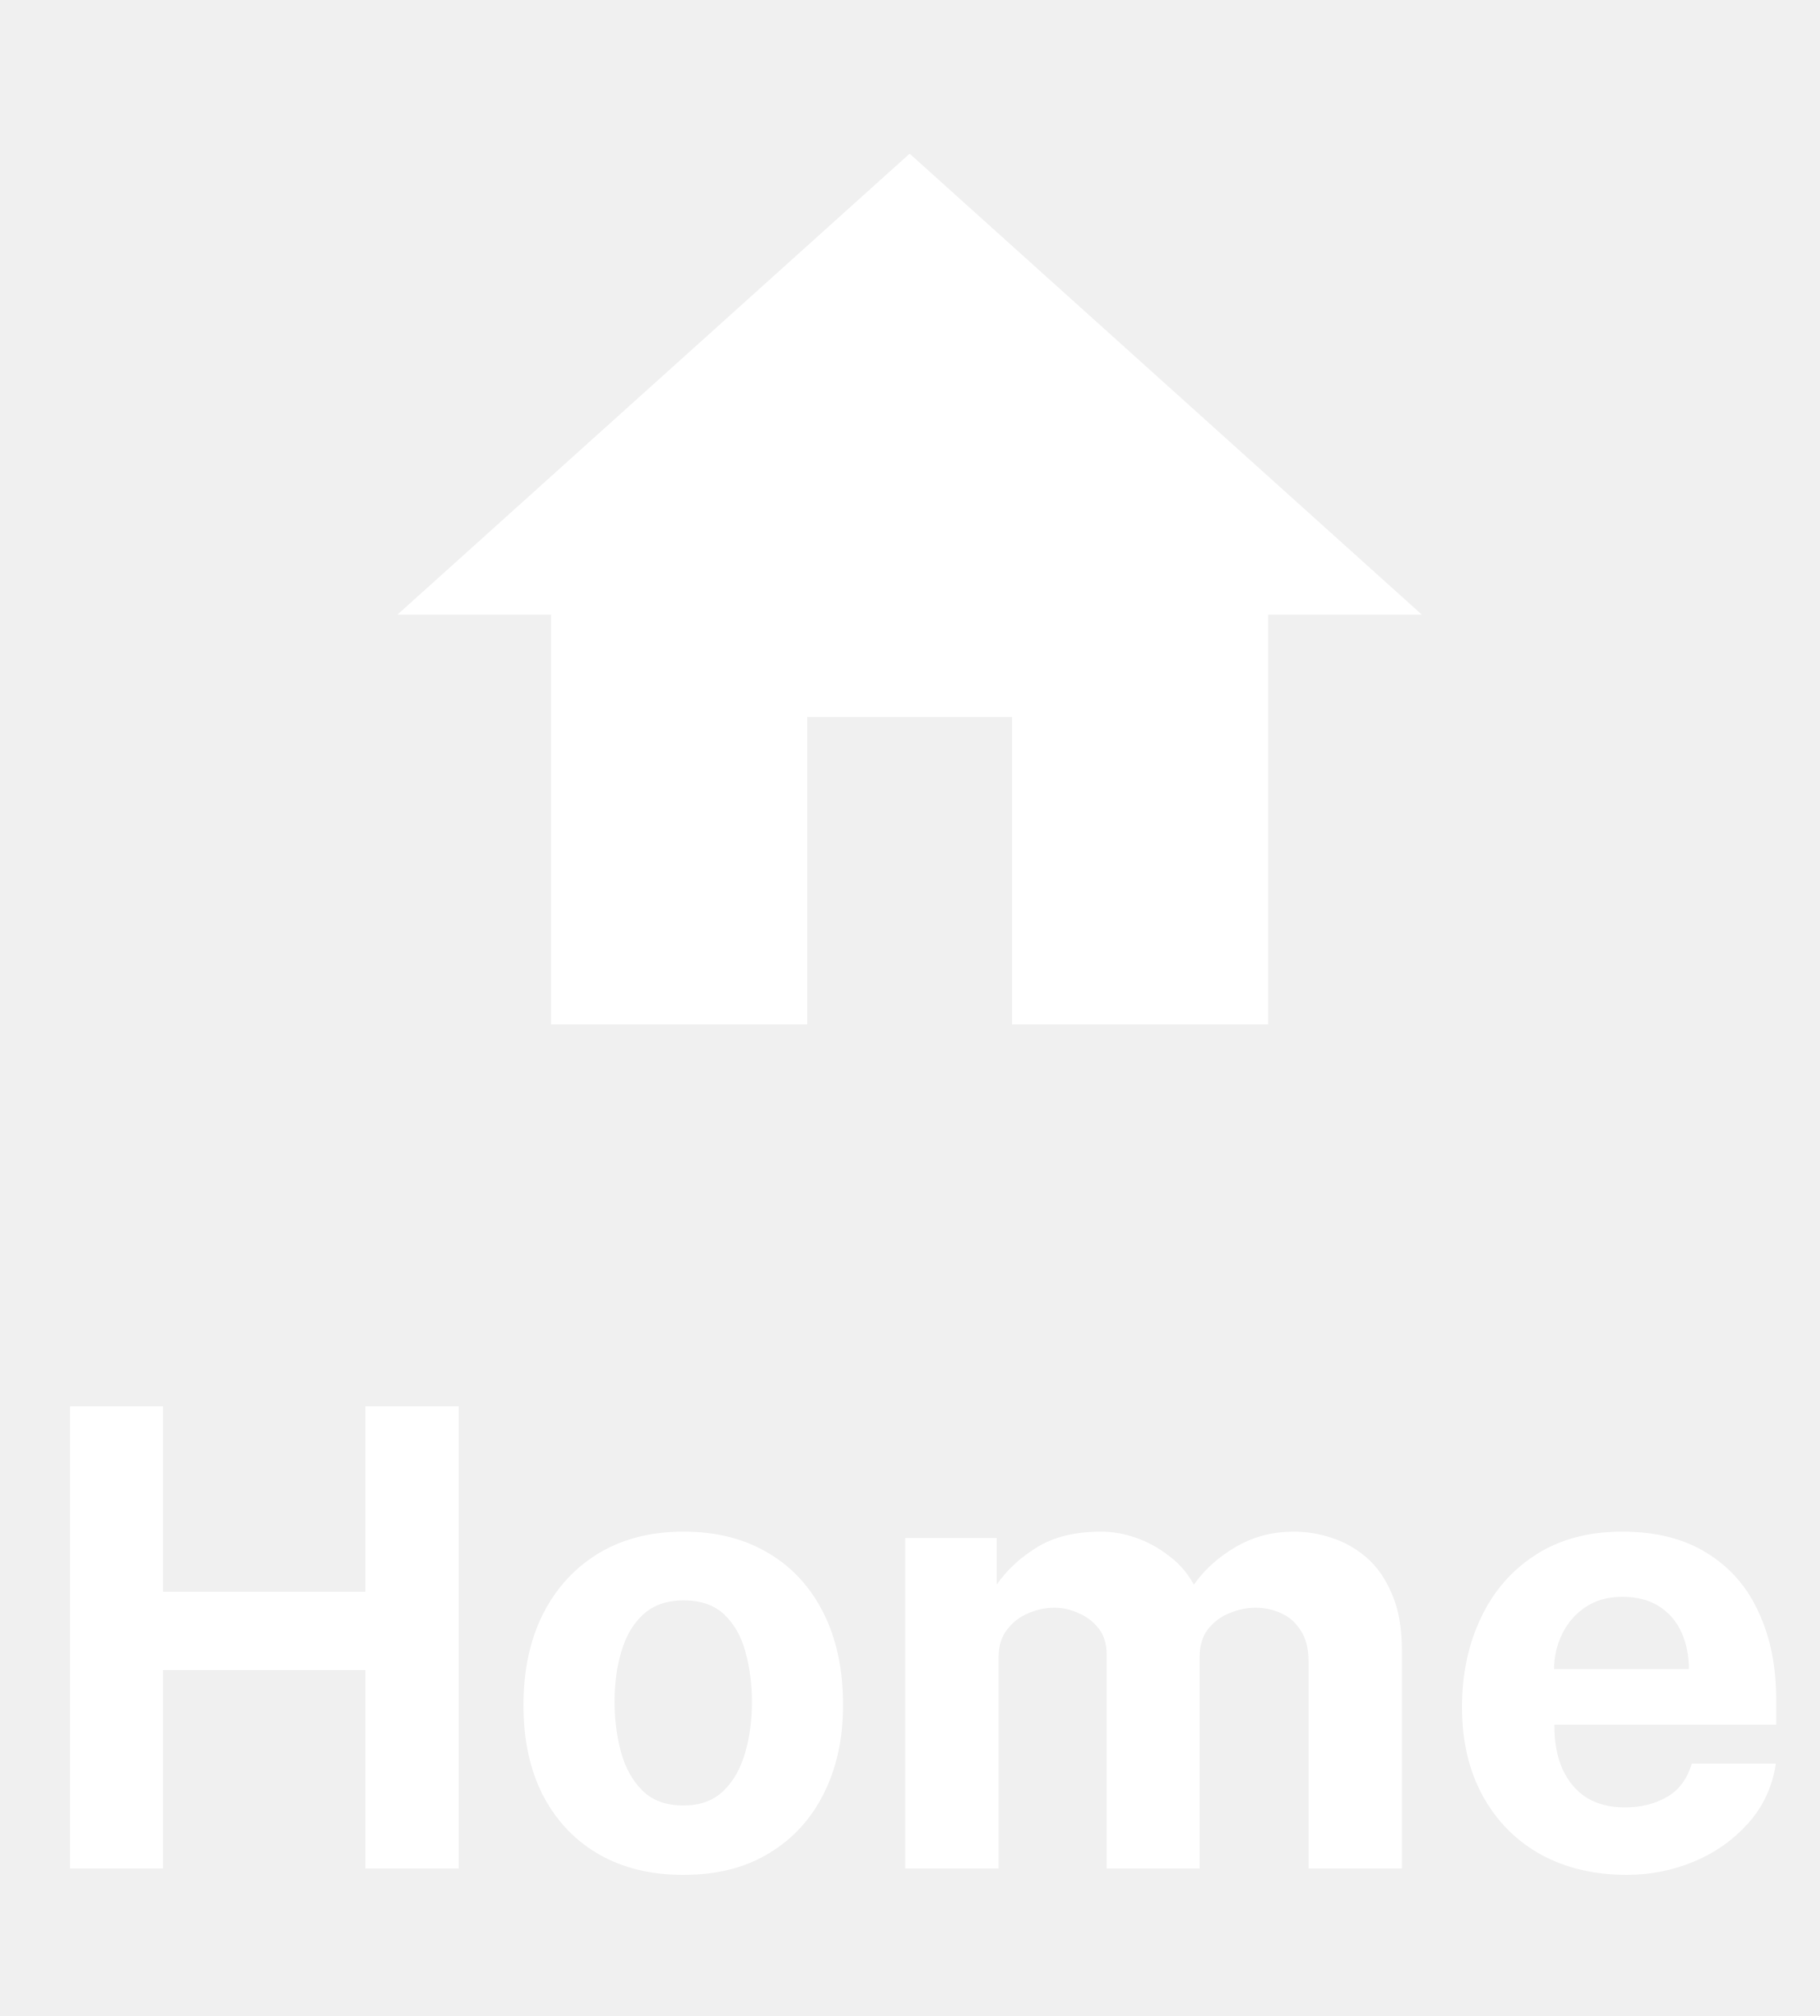
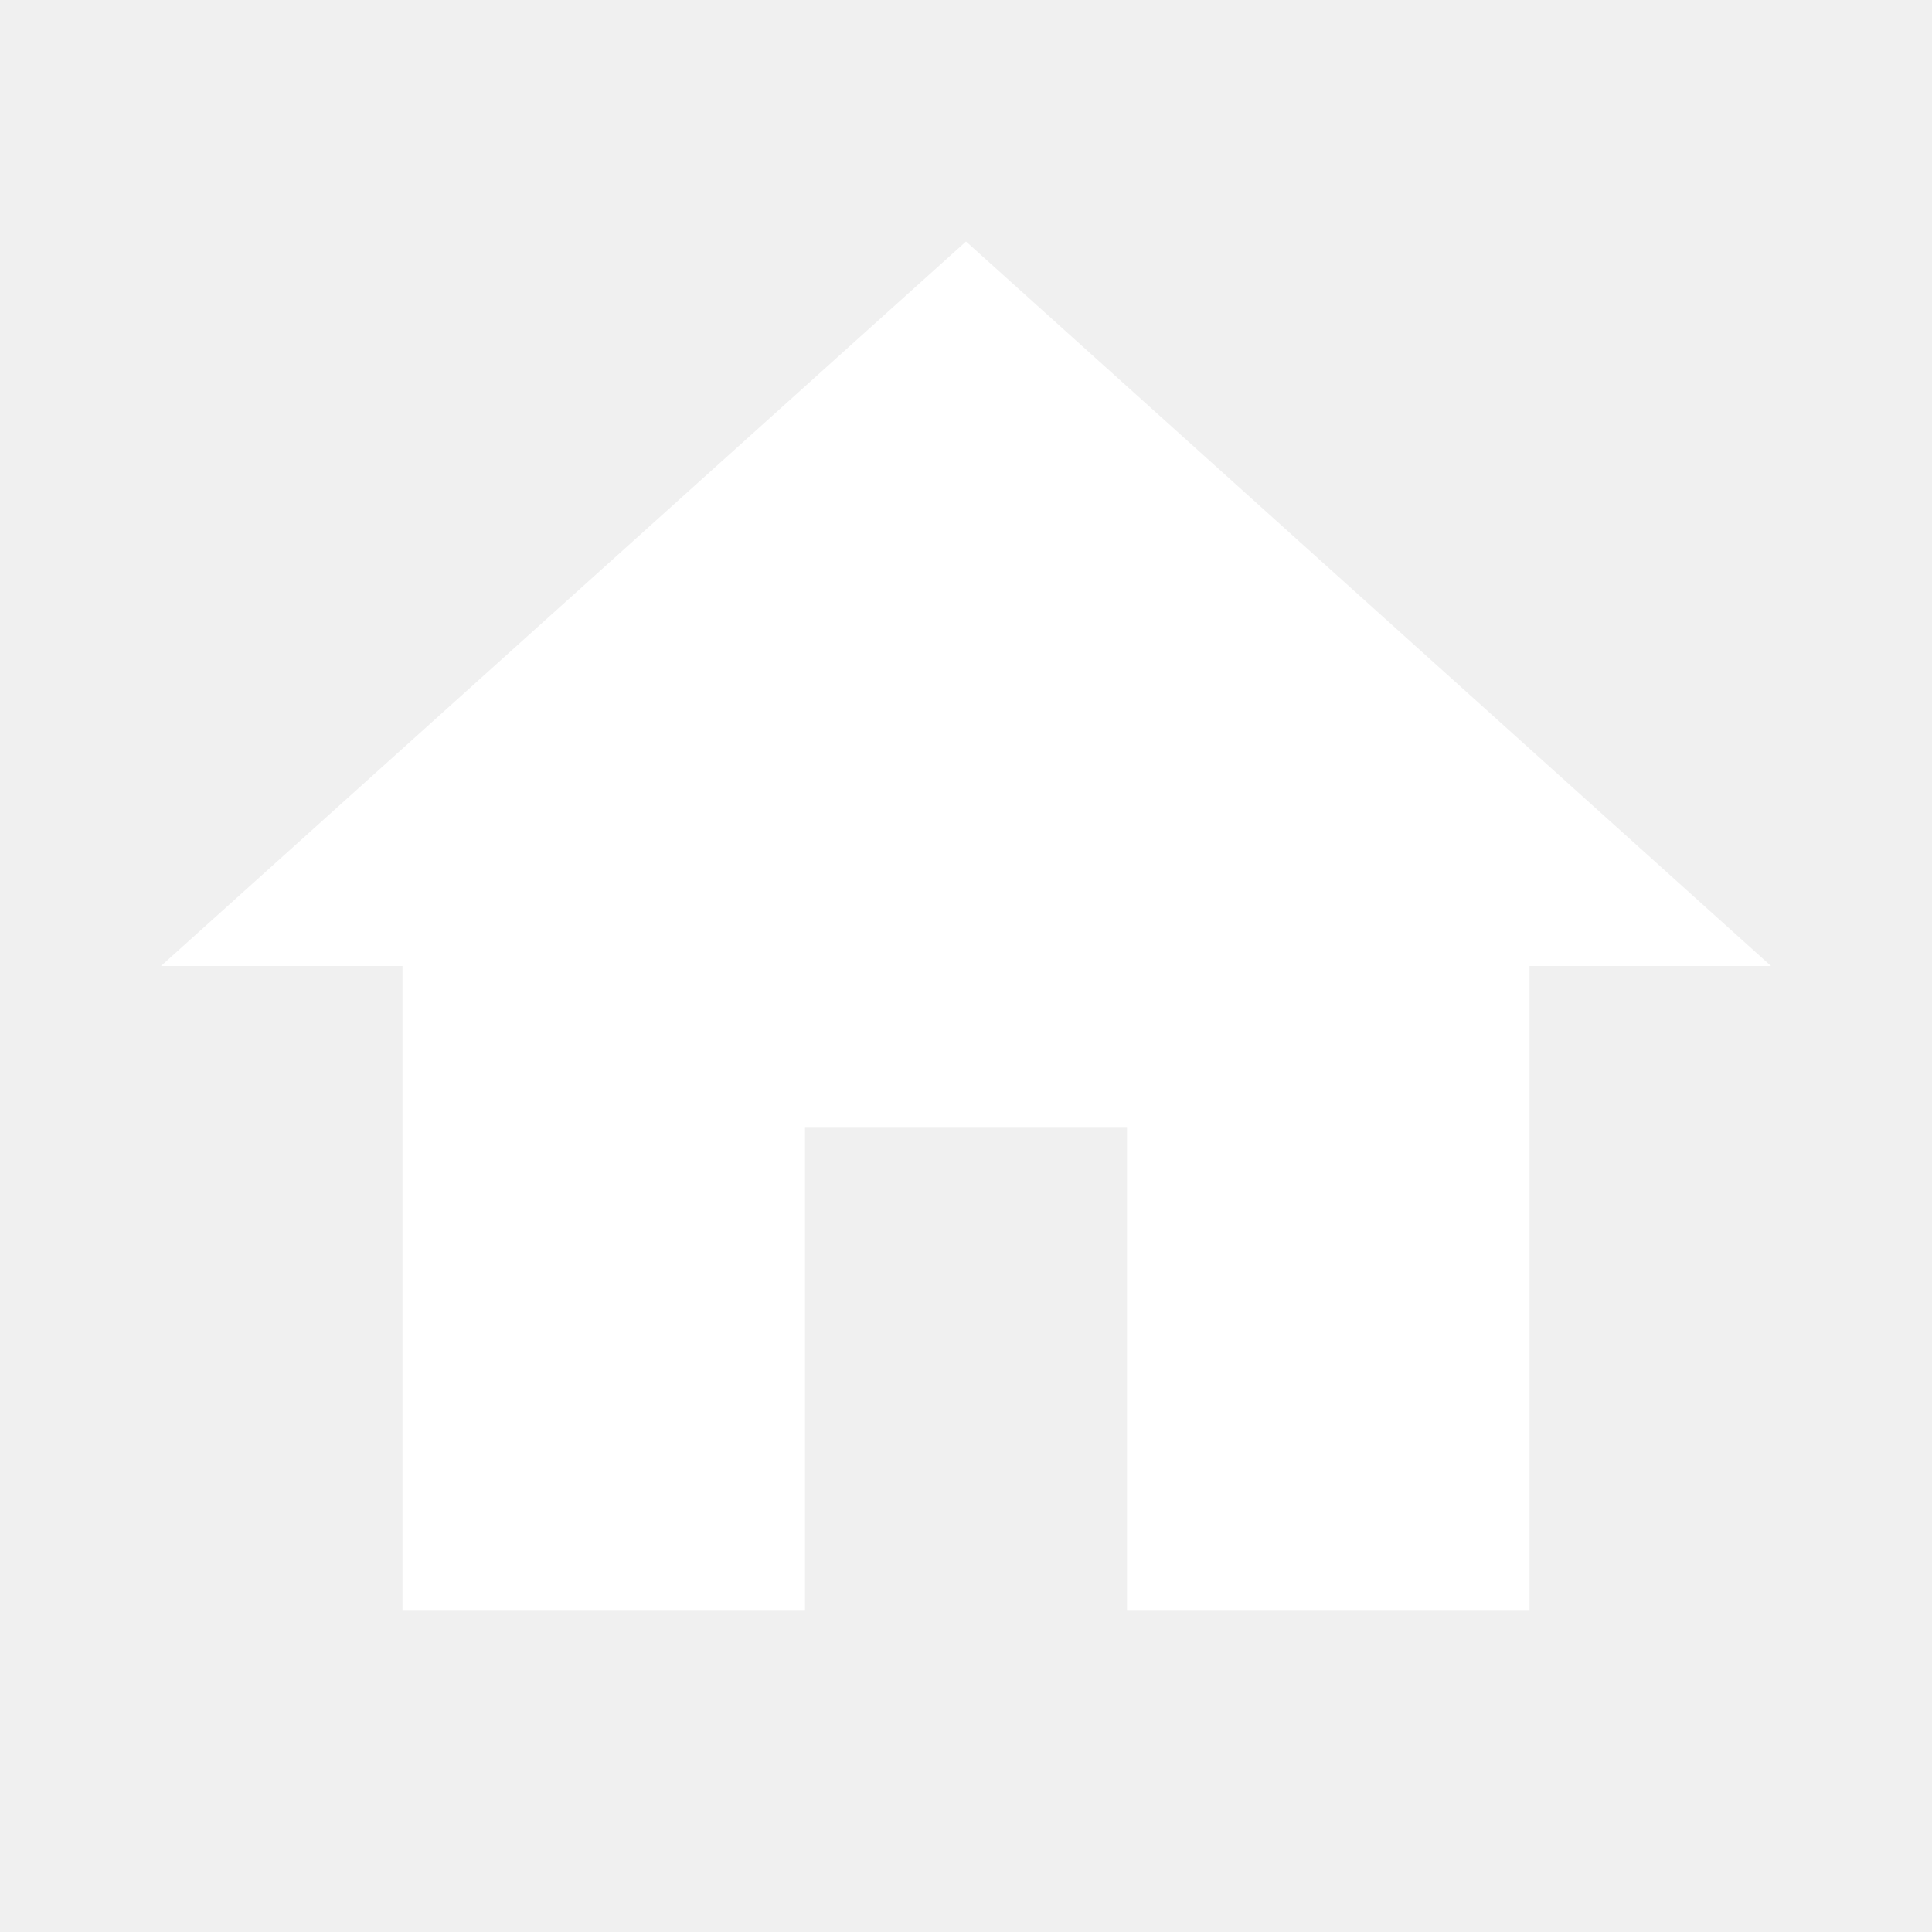
- <svg xmlns="http://www.w3.org/2000/svg" width="37" height="41" viewBox="0 0 37 41" fill="none">
-   <path d="M16.417 20.833V14.583H20.583V20.833H25.792V12.5H28.917L18.5 3.125L8.083 12.5H11.208V20.833H16.417Z" fill="white" />
-   <path d="M7.43 33.964H3.316V38H1.424V28.601H3.316V32.371H7.43V28.601H9.328V38H7.43V33.964ZM13.896 38.13C13.237 38.13 12.663 37.989 12.173 37.708C11.688 37.426 11.311 37.027 11.042 36.511C10.778 35.996 10.646 35.385 10.646 34.678C10.646 33.972 10.778 33.355 11.042 32.826C11.311 32.297 11.688 31.886 12.173 31.591C12.663 31.296 13.239 31.149 13.902 31.149C14.565 31.149 15.139 31.294 15.625 31.584C16.11 31.87 16.485 32.278 16.749 32.806C17.014 33.335 17.146 33.959 17.146 34.678C17.146 35.355 17.016 35.953 16.756 36.472C16.5 36.988 16.13 37.393 15.644 37.688C15.163 37.983 14.58 38.13 13.896 38.13ZM13.902 36.719C14.236 36.719 14.505 36.622 14.708 36.427C14.912 36.232 15.059 35.976 15.15 35.66C15.246 35.339 15.293 34.99 15.293 34.614C15.293 34.258 15.25 33.922 15.163 33.606C15.081 33.29 14.938 33.034 14.734 32.839C14.531 32.644 14.253 32.547 13.902 32.547C13.569 32.547 13.298 32.64 13.09 32.826C12.886 33.008 12.737 33.257 12.641 33.574C12.546 33.886 12.498 34.232 12.498 34.614C12.498 34.965 12.542 35.303 12.628 35.627C12.715 35.948 12.86 36.21 13.064 36.414C13.267 36.618 13.547 36.719 13.902 36.719ZM18.411 38V31.279H20.27V32.228C20.474 31.933 20.747 31.68 21.089 31.468C21.436 31.255 21.871 31.149 22.396 31.149C22.625 31.149 22.859 31.19 23.098 31.273C23.336 31.355 23.559 31.476 23.767 31.637C23.98 31.793 24.151 31.99 24.281 32.228C24.497 31.92 24.781 31.665 25.132 31.461C25.488 31.253 25.882 31.149 26.315 31.149C26.567 31.149 26.82 31.19 27.076 31.273C27.336 31.355 27.574 31.489 27.791 31.675C28.007 31.862 28.181 32.111 28.311 32.423C28.445 32.731 28.512 33.112 28.512 33.567V38H26.614V33.801C26.614 33.532 26.56 33.318 26.452 33.157C26.348 32.993 26.213 32.876 26.049 32.806C25.888 32.733 25.717 32.696 25.535 32.696C25.366 32.696 25.195 32.731 25.022 32.8C24.848 32.865 24.701 32.971 24.58 33.118C24.458 33.266 24.398 33.459 24.398 33.697V38H22.506V33.632C22.506 33.428 22.452 33.257 22.344 33.118C22.235 32.98 22.099 32.876 21.934 32.806C21.774 32.733 21.609 32.696 21.44 32.696C21.267 32.696 21.093 32.733 20.92 32.806C20.747 32.876 20.602 32.986 20.485 33.138C20.368 33.285 20.309 33.472 20.309 33.697V38H18.411ZM31.613 35.075C31.608 35.417 31.663 35.716 31.775 35.972C31.888 36.223 32.05 36.418 32.263 36.557C32.479 36.691 32.739 36.758 33.043 36.758C33.368 36.758 33.652 36.689 33.894 36.55C34.141 36.412 34.312 36.184 34.408 35.868H36.117C36.044 36.345 35.853 36.752 35.545 37.09C35.242 37.428 34.874 37.686 34.44 37.864C34.007 38.041 33.556 38.13 33.088 38.13C32.425 38.13 31.84 37.991 31.333 37.714C30.831 37.432 30.438 37.036 30.157 36.525C29.875 36.013 29.734 35.411 29.734 34.718C29.734 34.046 29.862 33.441 30.118 32.904C30.373 32.362 30.744 31.936 31.229 31.623C31.719 31.307 32.306 31.149 32.991 31.149C33.675 31.149 34.25 31.294 34.713 31.584C35.181 31.87 35.532 32.271 35.766 32.787C36.005 33.298 36.124 33.89 36.124 34.562V35.075H31.613ZM31.606 33.944H34.349C34.349 33.675 34.299 33.428 34.2 33.203C34.1 32.978 33.948 32.8 33.745 32.67C33.545 32.54 33.294 32.475 32.991 32.475C32.696 32.475 32.445 32.547 32.237 32.69C32.033 32.828 31.877 33.01 31.769 33.236C31.66 33.461 31.606 33.697 31.606 33.944Z" fill="white" />
+ <svg xmlns="http://www.w3.org/2000/svg" width="25" height="25" viewBox="0 0 25 25" fill="none">
+   <path d="M10.417 20.833V14.583H14.583V20.833H19.792V12.5H22.917L12.5 3.125L2.083 12.5H5.208V20.833H10.417Z" fill="white" />
</svg>
